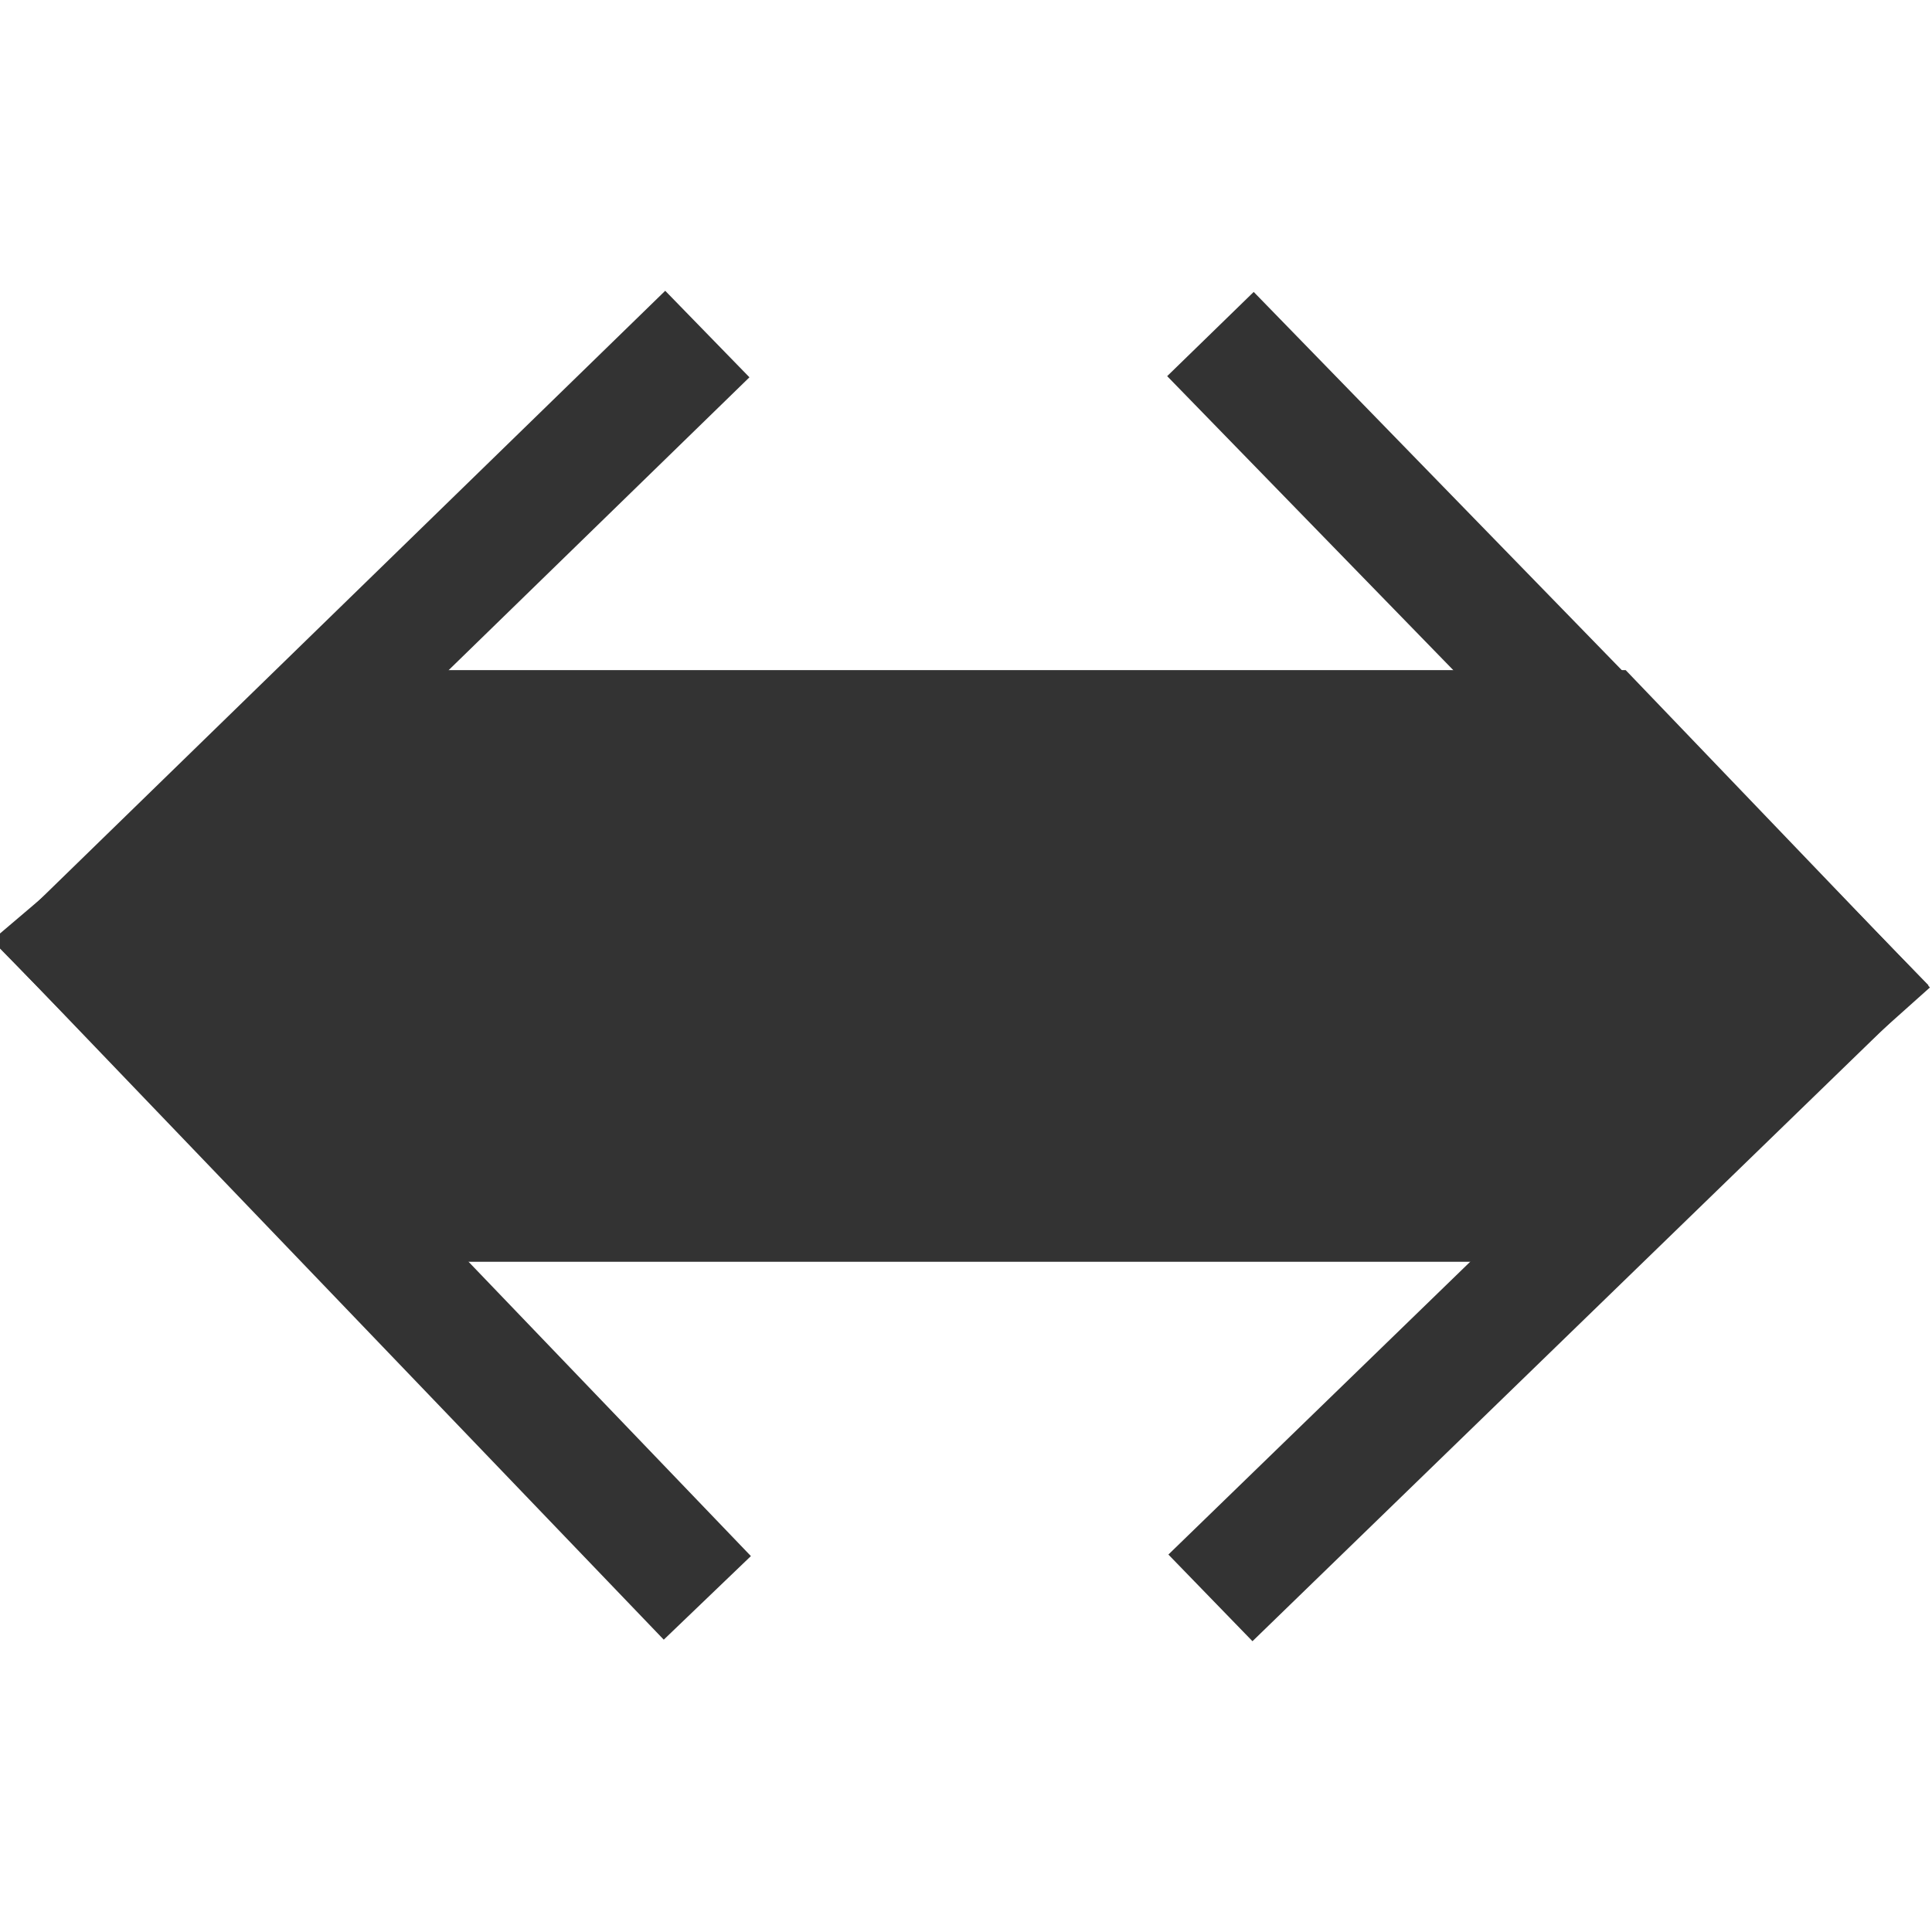
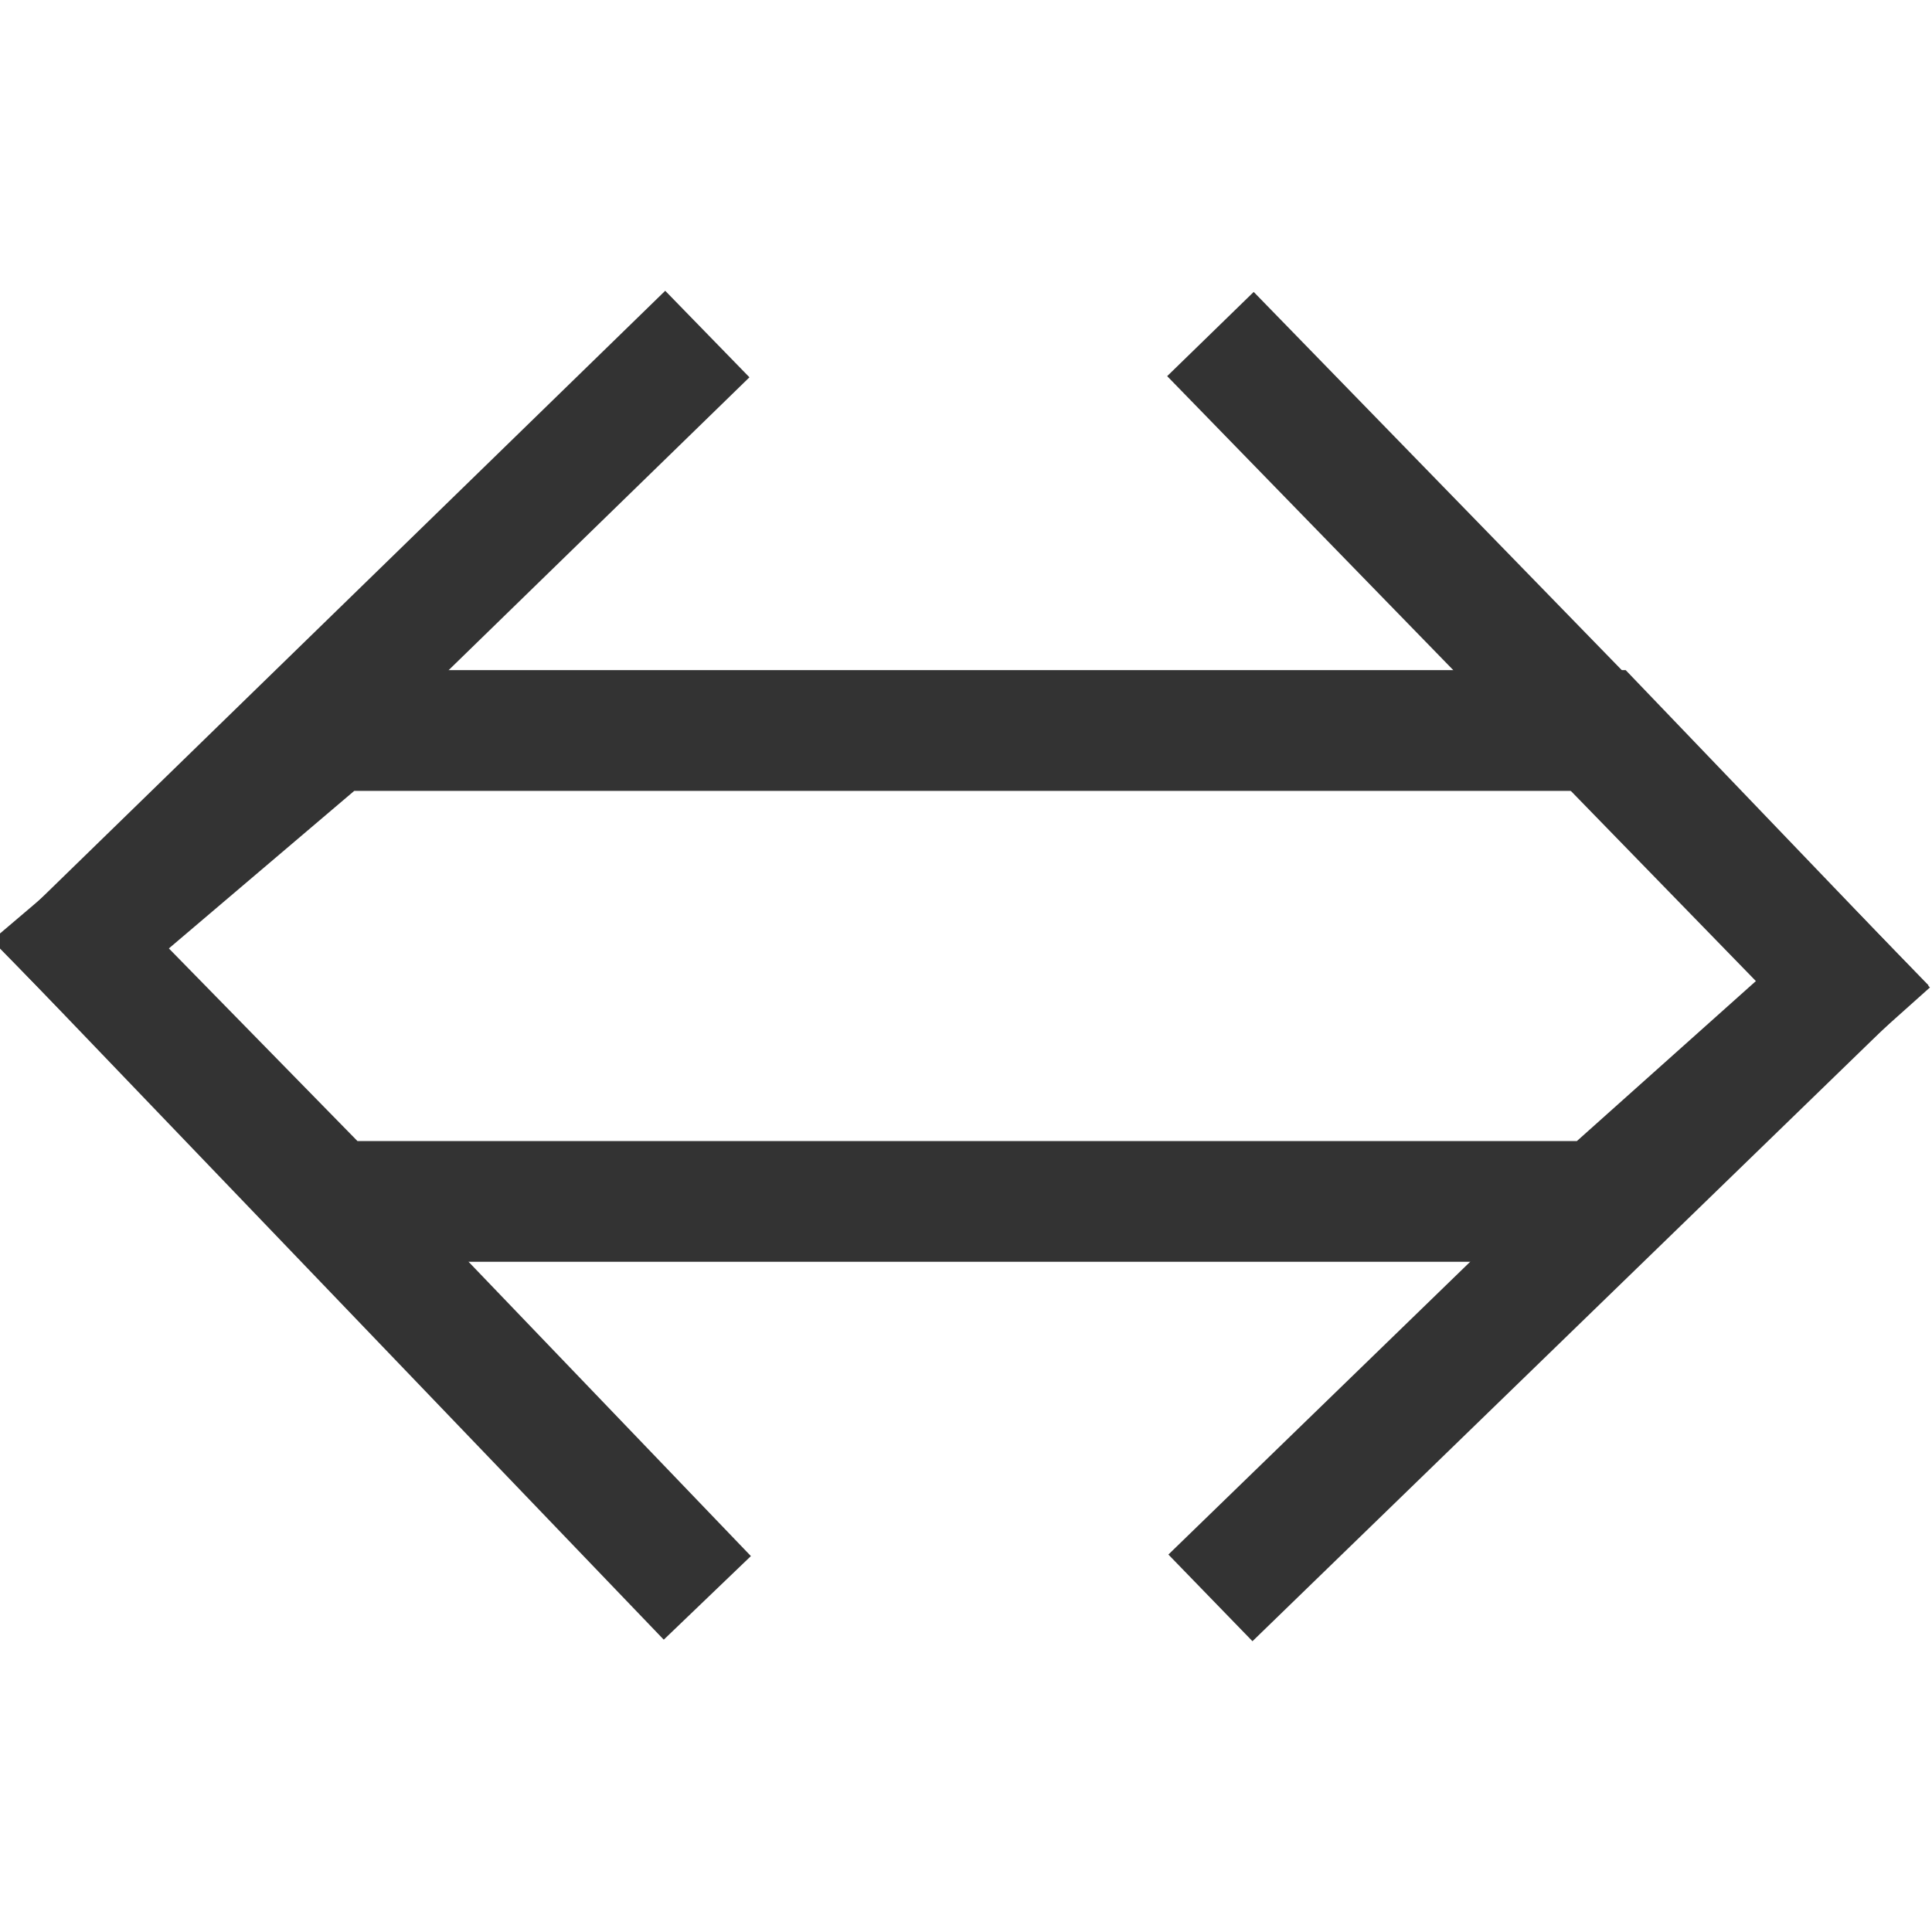
<svg xmlns="http://www.w3.org/2000/svg" version="1.1" viewBox="0 0 160 160" width="16" height="16">
  <polyline fill="none" points="100.243,132.33 152.637,81.499  100.243,27.664 " stroke="#333333" stroke-miterlimit="10" stroke-width="10" />
  <polyline fill="none" points="58.578,27.664 6.659,78.209  58.578,132.33 " stroke="#333333" stroke-miterlimit="10" stroke-width="10" />
  <g>
-     <polygon fill="#333333" points="152.637,81.499 132.5,99.497   27.5,99.497 6.659,78.209 27.5,60.497 132.5,60.497  " stroke="#333333" stroke-miterlimit="10" stroke-width="10" />
+     <polygon fill="none" points="152.637,81.499 132.5,99.497   27.5,99.497 6.659,78.209 27.5,60.497 132.5,60.497  " stroke="#333333" stroke-miterlimit="10" stroke-width="10" />
  </g>
</svg>
